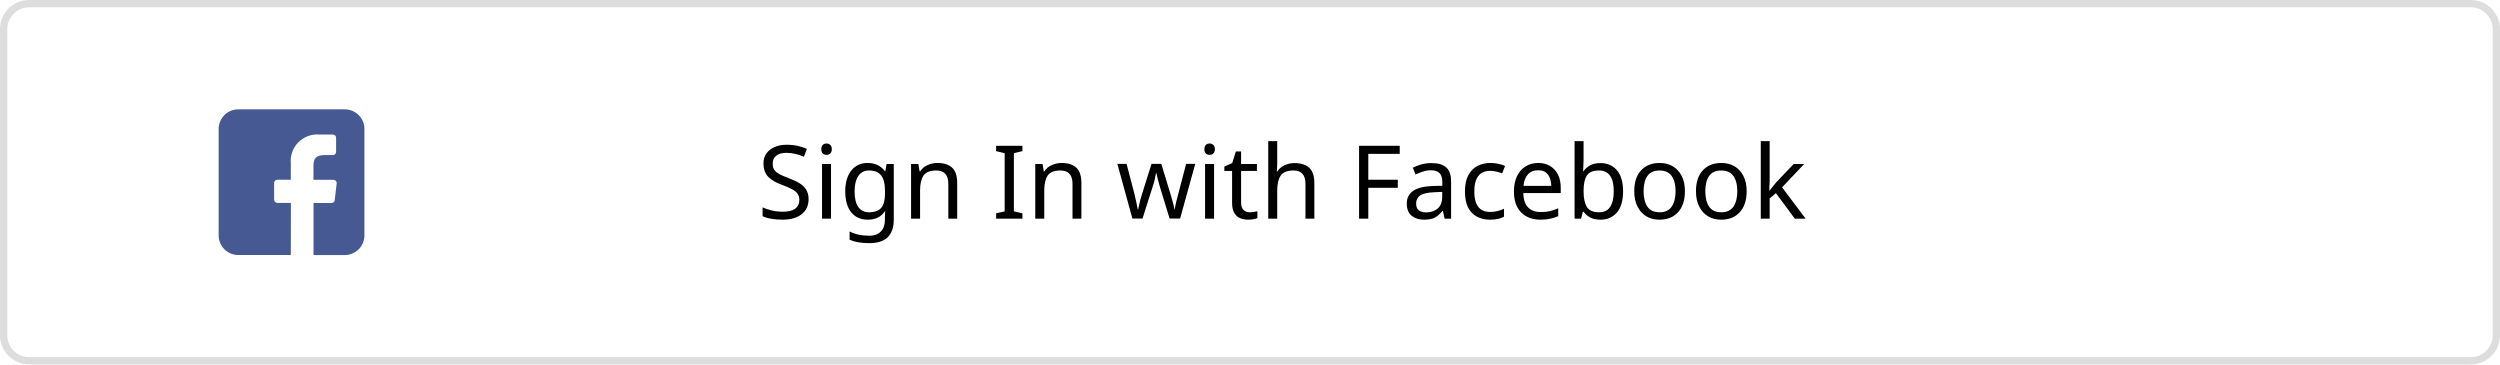
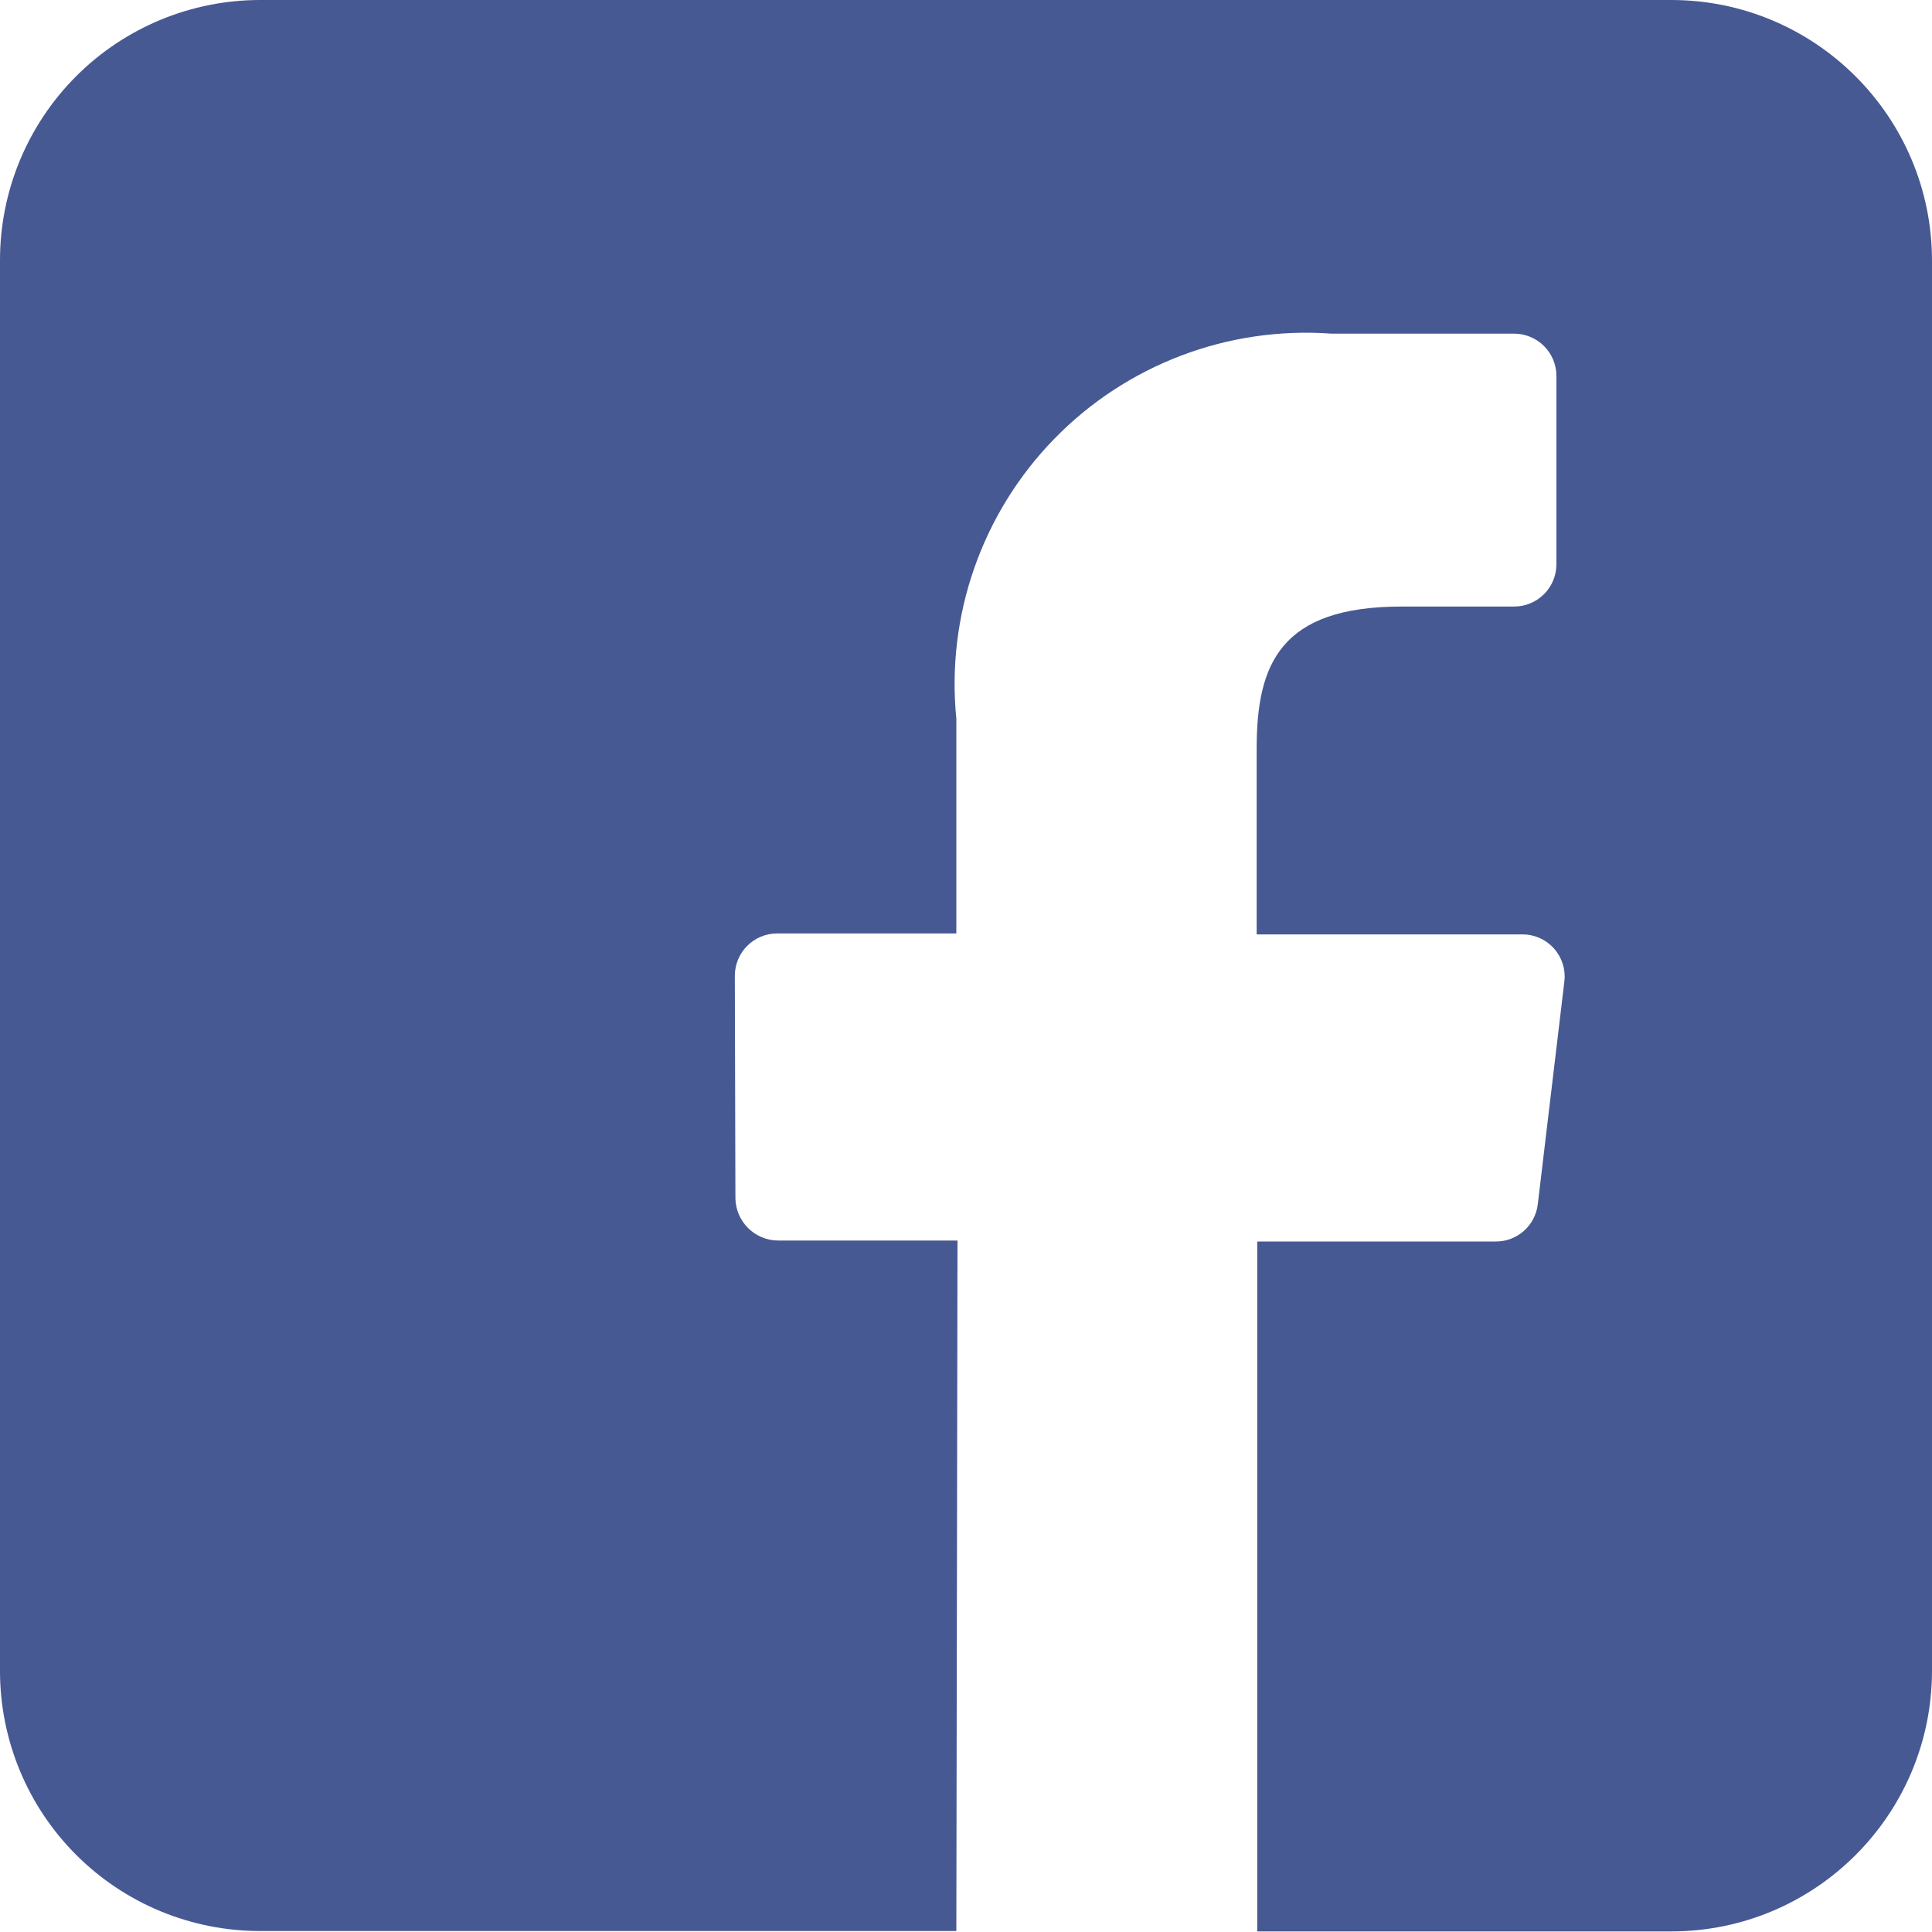
- <svg xmlns="http://www.w3.org/2000/svg" width="343" height="50" viewBox="0 0 343 50">
-   <g id="Sign_In_-_Facebook" data-name="Sign In - Facebook" transform="translate(-16 -664)">
-     <g id="BG" transform="translate(16 664)" fill="none" stroke="#ddd" stroke-width="1">
-       <rect width="343" height="50" rx="4" stroke="none" />
-       <rect x="0.5" y="0.5" width="342" height="49" rx="3.5" fill="none" />
-     </g>
-     <text id="Sign_In_with_Facebook" data-name="Sign In with Facebook" transform="translate(187.5 694)" font-size="14" font-family="SegoeUI, Segoe UI">
-       <tspan x="-67.594" y="0">Sign In with Facebook</tspan>
-     </text>
-     <g id="Icon_Facebook" transform="translate(46 679)">
-       <path id="Path_76" data-name="Path 76" d="M17.3,0H2.7A2.693,2.693,0,0,0,0,2.7V17.3a2.692,2.692,0,0,0,2.7,2.69H9.9l.012-7.148H8.053a.445.445,0,0,1-.44-.434l-.006-2.305a.438.438,0,0,1,.44-.44H9.9V7.441a3.636,3.636,0,0,1,3.883-3.987h1.889a.438.438,0,0,1,.44.44V5.839a.438.438,0,0,1-.44.44H14.509c-1.253,0-1.5.593-1.5,1.467V9.673h2.751a.436.436,0,0,1,.434.489l-.275,2.305a.436.436,0,0,1-.434.385h-2.47v7.142H17.3A2.7,2.7,0,0,0,20,17.3V2.7A2.7,2.7,0,0,0,17.3,0Zm0,0" fill="#475993" />
-     </g>
-   </g>
+ <svg xmlns="http://www.w3.org/2000/svg" id="Icon_Facebook" width="20" height="19.994" viewBox="0 0 20 19.994">
+   <path id="Path_76" data-name="Path 76" d="M17.3,0H2.7A2.693,2.693,0,0,0,0,2.7V17.3a2.692,2.692,0,0,0,2.7,2.69H9.9l.012-7.148H8.053a.445.445,0,0,1-.44-.434l-.006-2.305a.438.438,0,0,1,.44-.44H9.9V7.441a3.636,3.636,0,0,1,3.883-3.987h1.889a.438.438,0,0,1,.44.44V5.839a.438.438,0,0,1-.44.44H14.509c-1.253,0-1.5.593-1.5,1.467V9.673h2.751a.436.436,0,0,1,.434.489l-.275,2.305a.436.436,0,0,1-.434.385h-2.47v7.142H17.3A2.7,2.7,0,0,0,20,17.3V2.7A2.7,2.7,0,0,0,17.3,0Zm0,0" fill="#475993" />
</svg>
